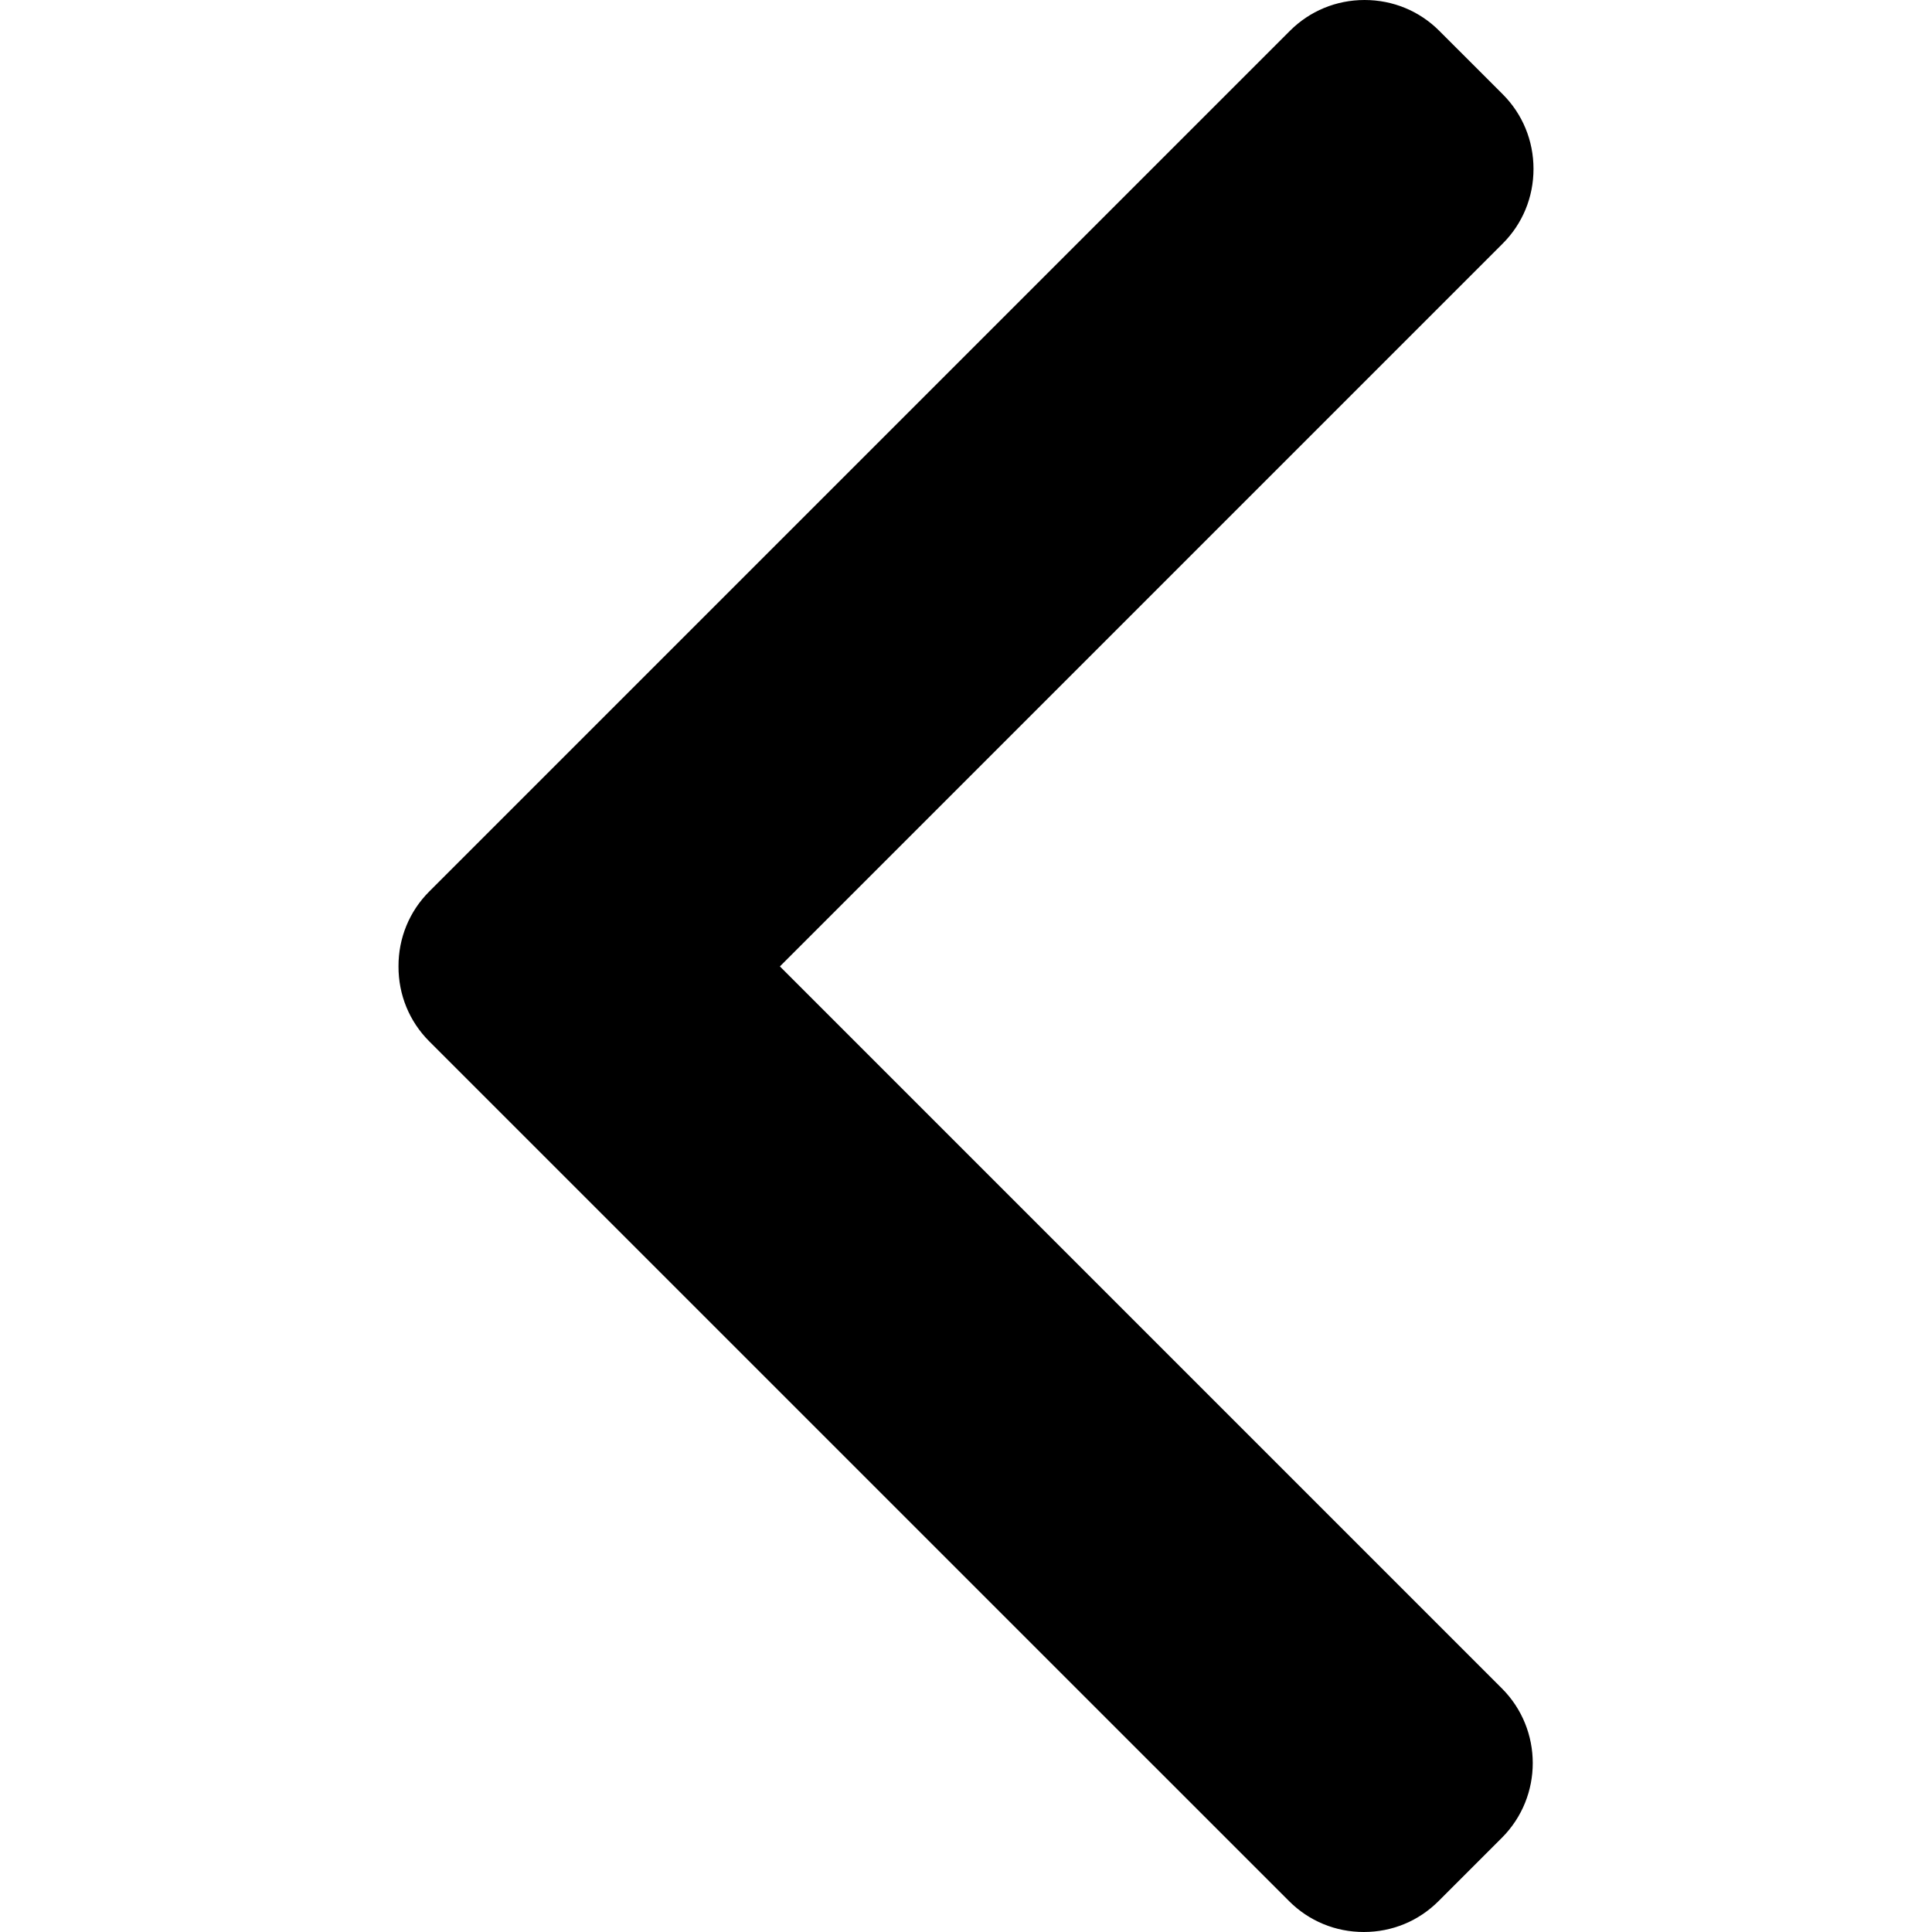
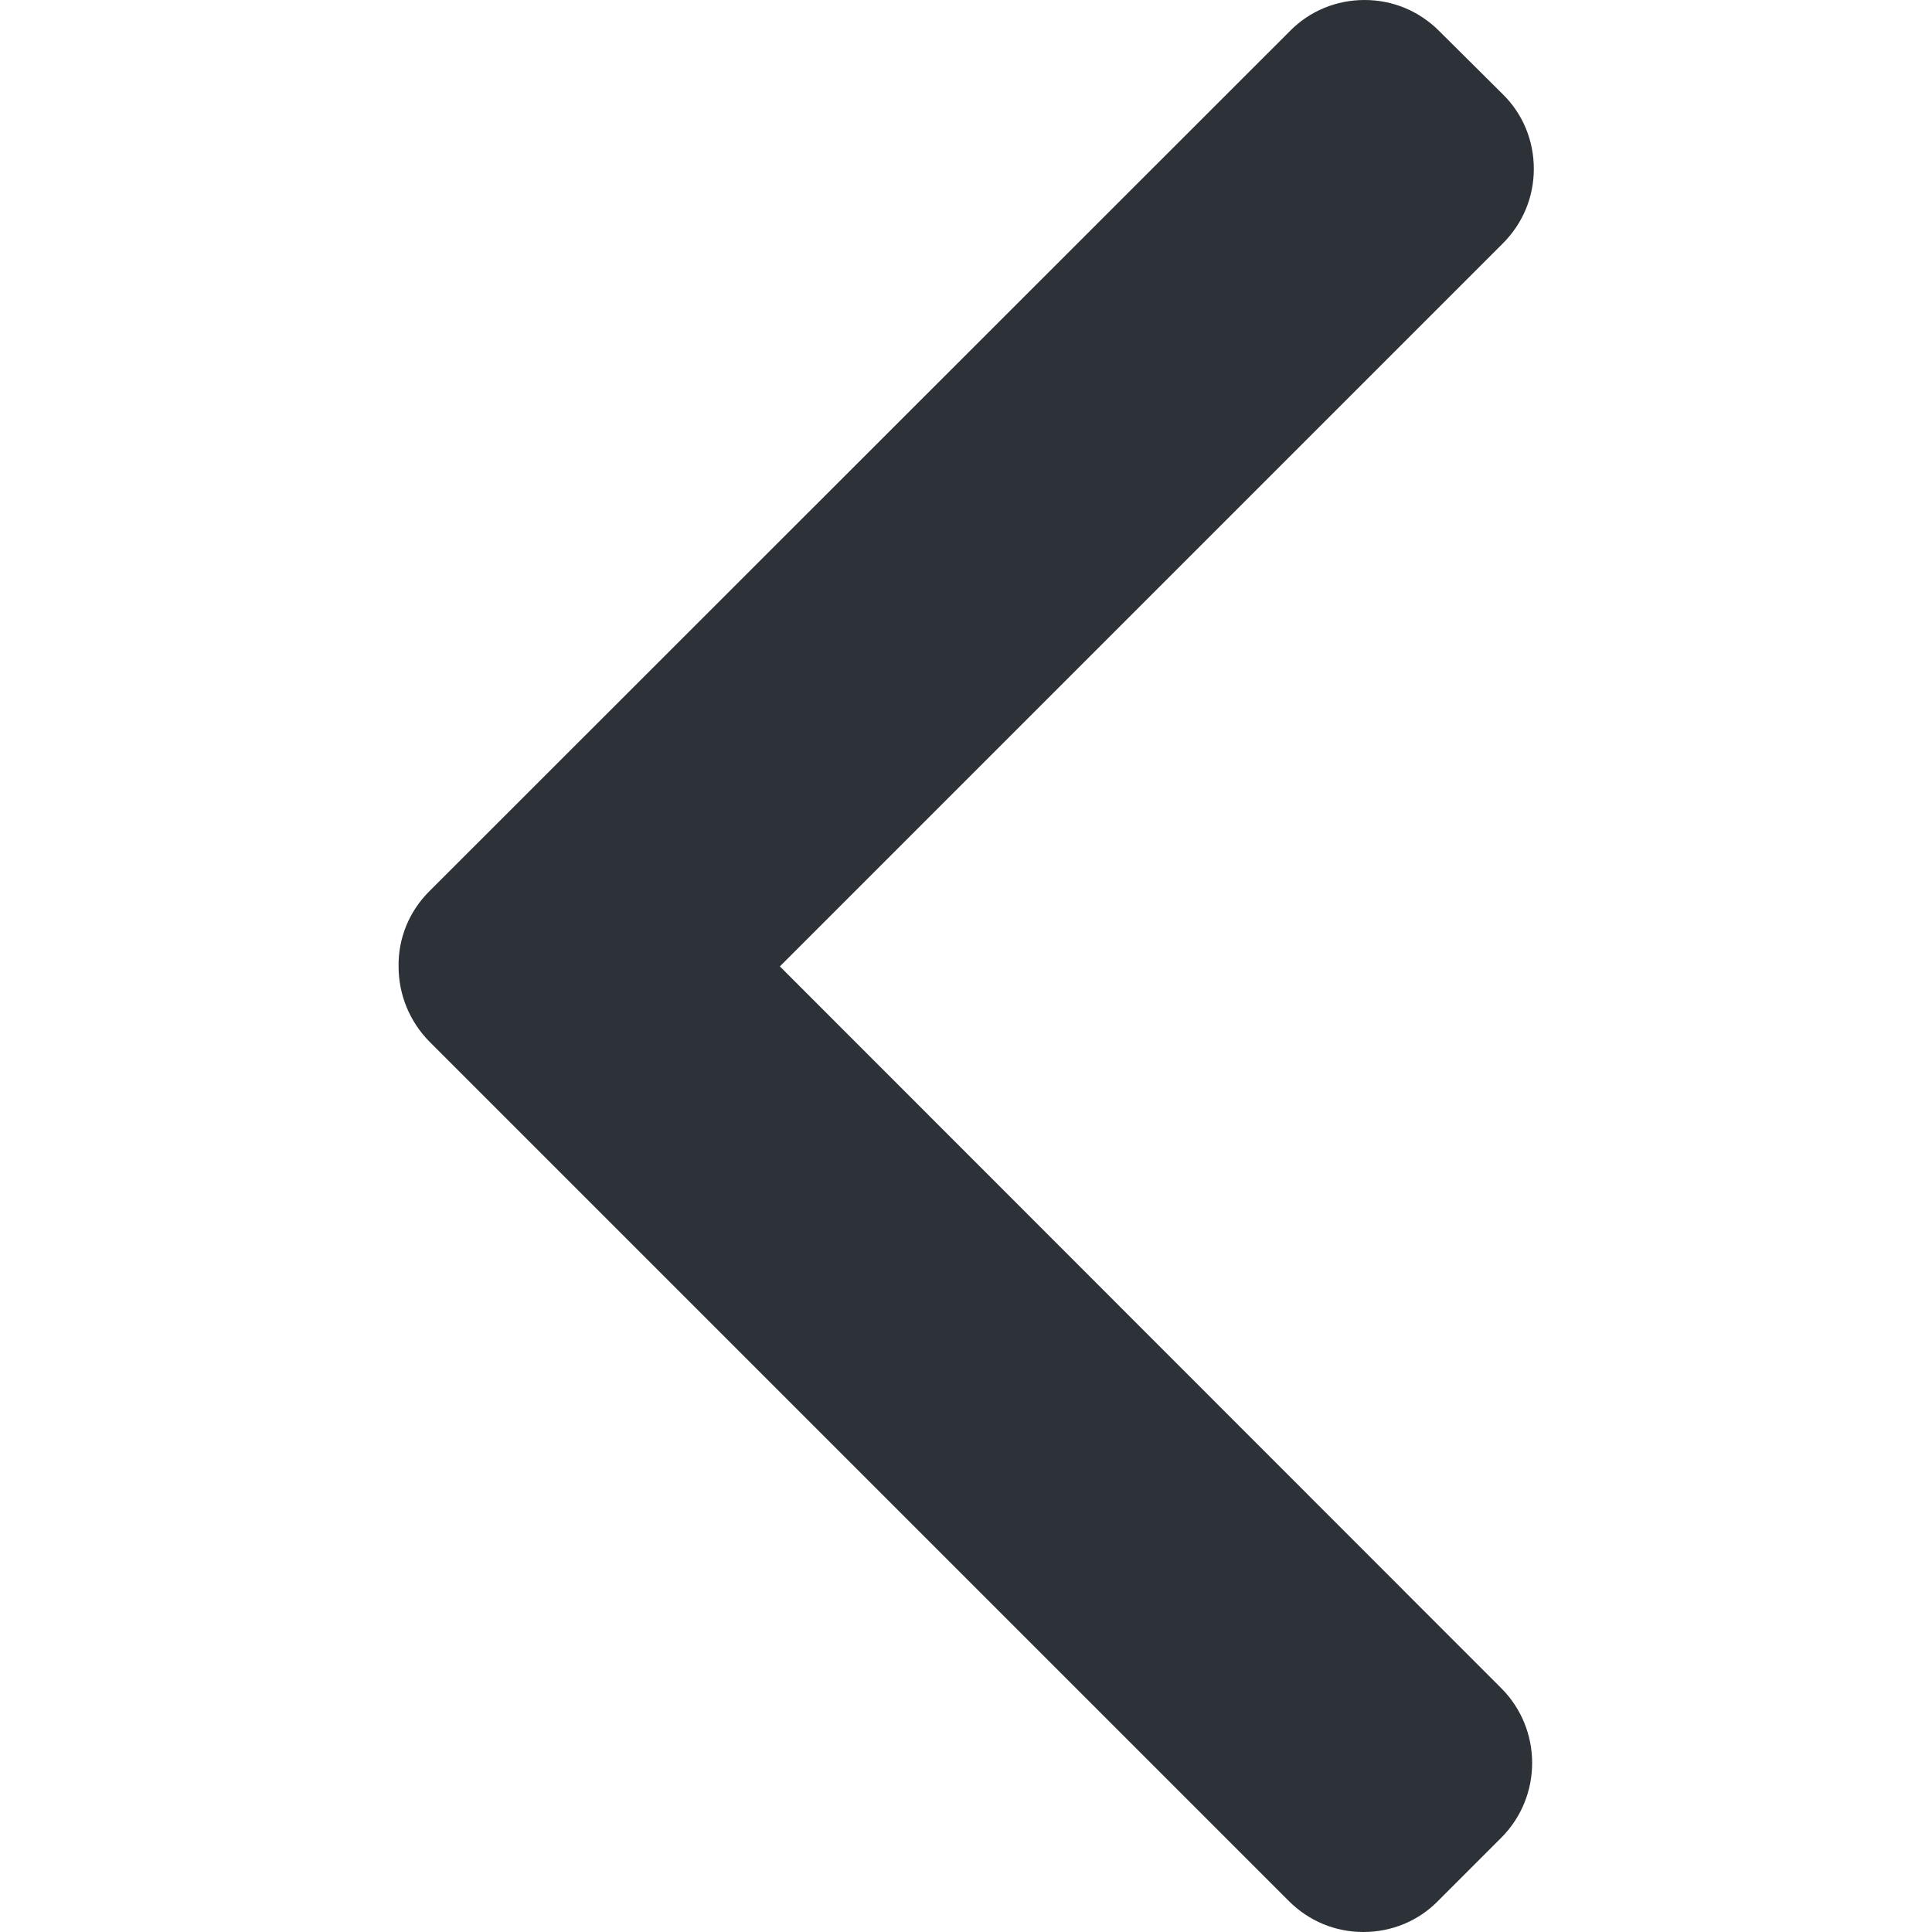
- <svg xmlns="http://www.w3.org/2000/svg" version="1.1" id="Layer_1" x="0px" y="0px" viewBox="0 0 492 492" style="enable-background:new 0 0 492 492;" xml:space="preserve">
-   <g>
-     <g>
-       <path d="M198.608,246.104L382.664,62.04c5.068-5.056,7.856-11.816,7.856-19.024c0-7.212-2.788-13.968-7.856-19.032l-16.128-16.12    C361.476,2.792,354.712,0,347.504,0s-13.964,2.792-19.028,7.864L109.328,227.008c-5.084,5.08-7.868,11.868-7.848,19.084    c-0.02,7.248,2.76,14.028,7.848,19.112l218.944,218.932c5.064,5.072,11.82,7.864,19.032,7.864c7.208,0,13.964-2.792,19.032-7.864    l16.124-16.12c10.492-10.492,10.492-27.572,0-38.06L198.608,246.104z" />
-     </g>
-   </g>
-   <g>
- </g>
-   <g>
- </g>
-   <g>
- </g>
-   <g>
- </g>
-   <g>
- </g>
-   <g>
- </g>
-   <g>
- </g>
-   <g>
- </g>
-   <g>
- </g>
-   <g>
- </g>
-   <g>
- </g>
-   <g>
- </g>
-   <g>
- </g>
-   <g>
- </g>
-   <g>
- </g>
+ <svg xmlns="http://www.w3.org/2000/svg" viewBox="0 0 492 492">
+   <path d="M198.6 246.1L382.7 62c5.1-5.1 7.9-11.8 7.9-19 0-7.2-2.8-14-7.9-19L366.5 7.9c-5.1-5.1-11.8-7.9-19-7.9s-14 2.8-19 7.9L109.3 227c-5.1 5.1-7.9 11.9-7.8 19.1 0 7.2 2.8 14 7.8 19.1l218.9 218.9c5.1 5.1 11.8 7.9 19 7.9 7.2 0 14-2.8 19-7.9l16.1-16.1c10.5-10.5 10.5-27.6 0-38.1L198.6 246.1z" fill="#2d3238" />
</svg>
